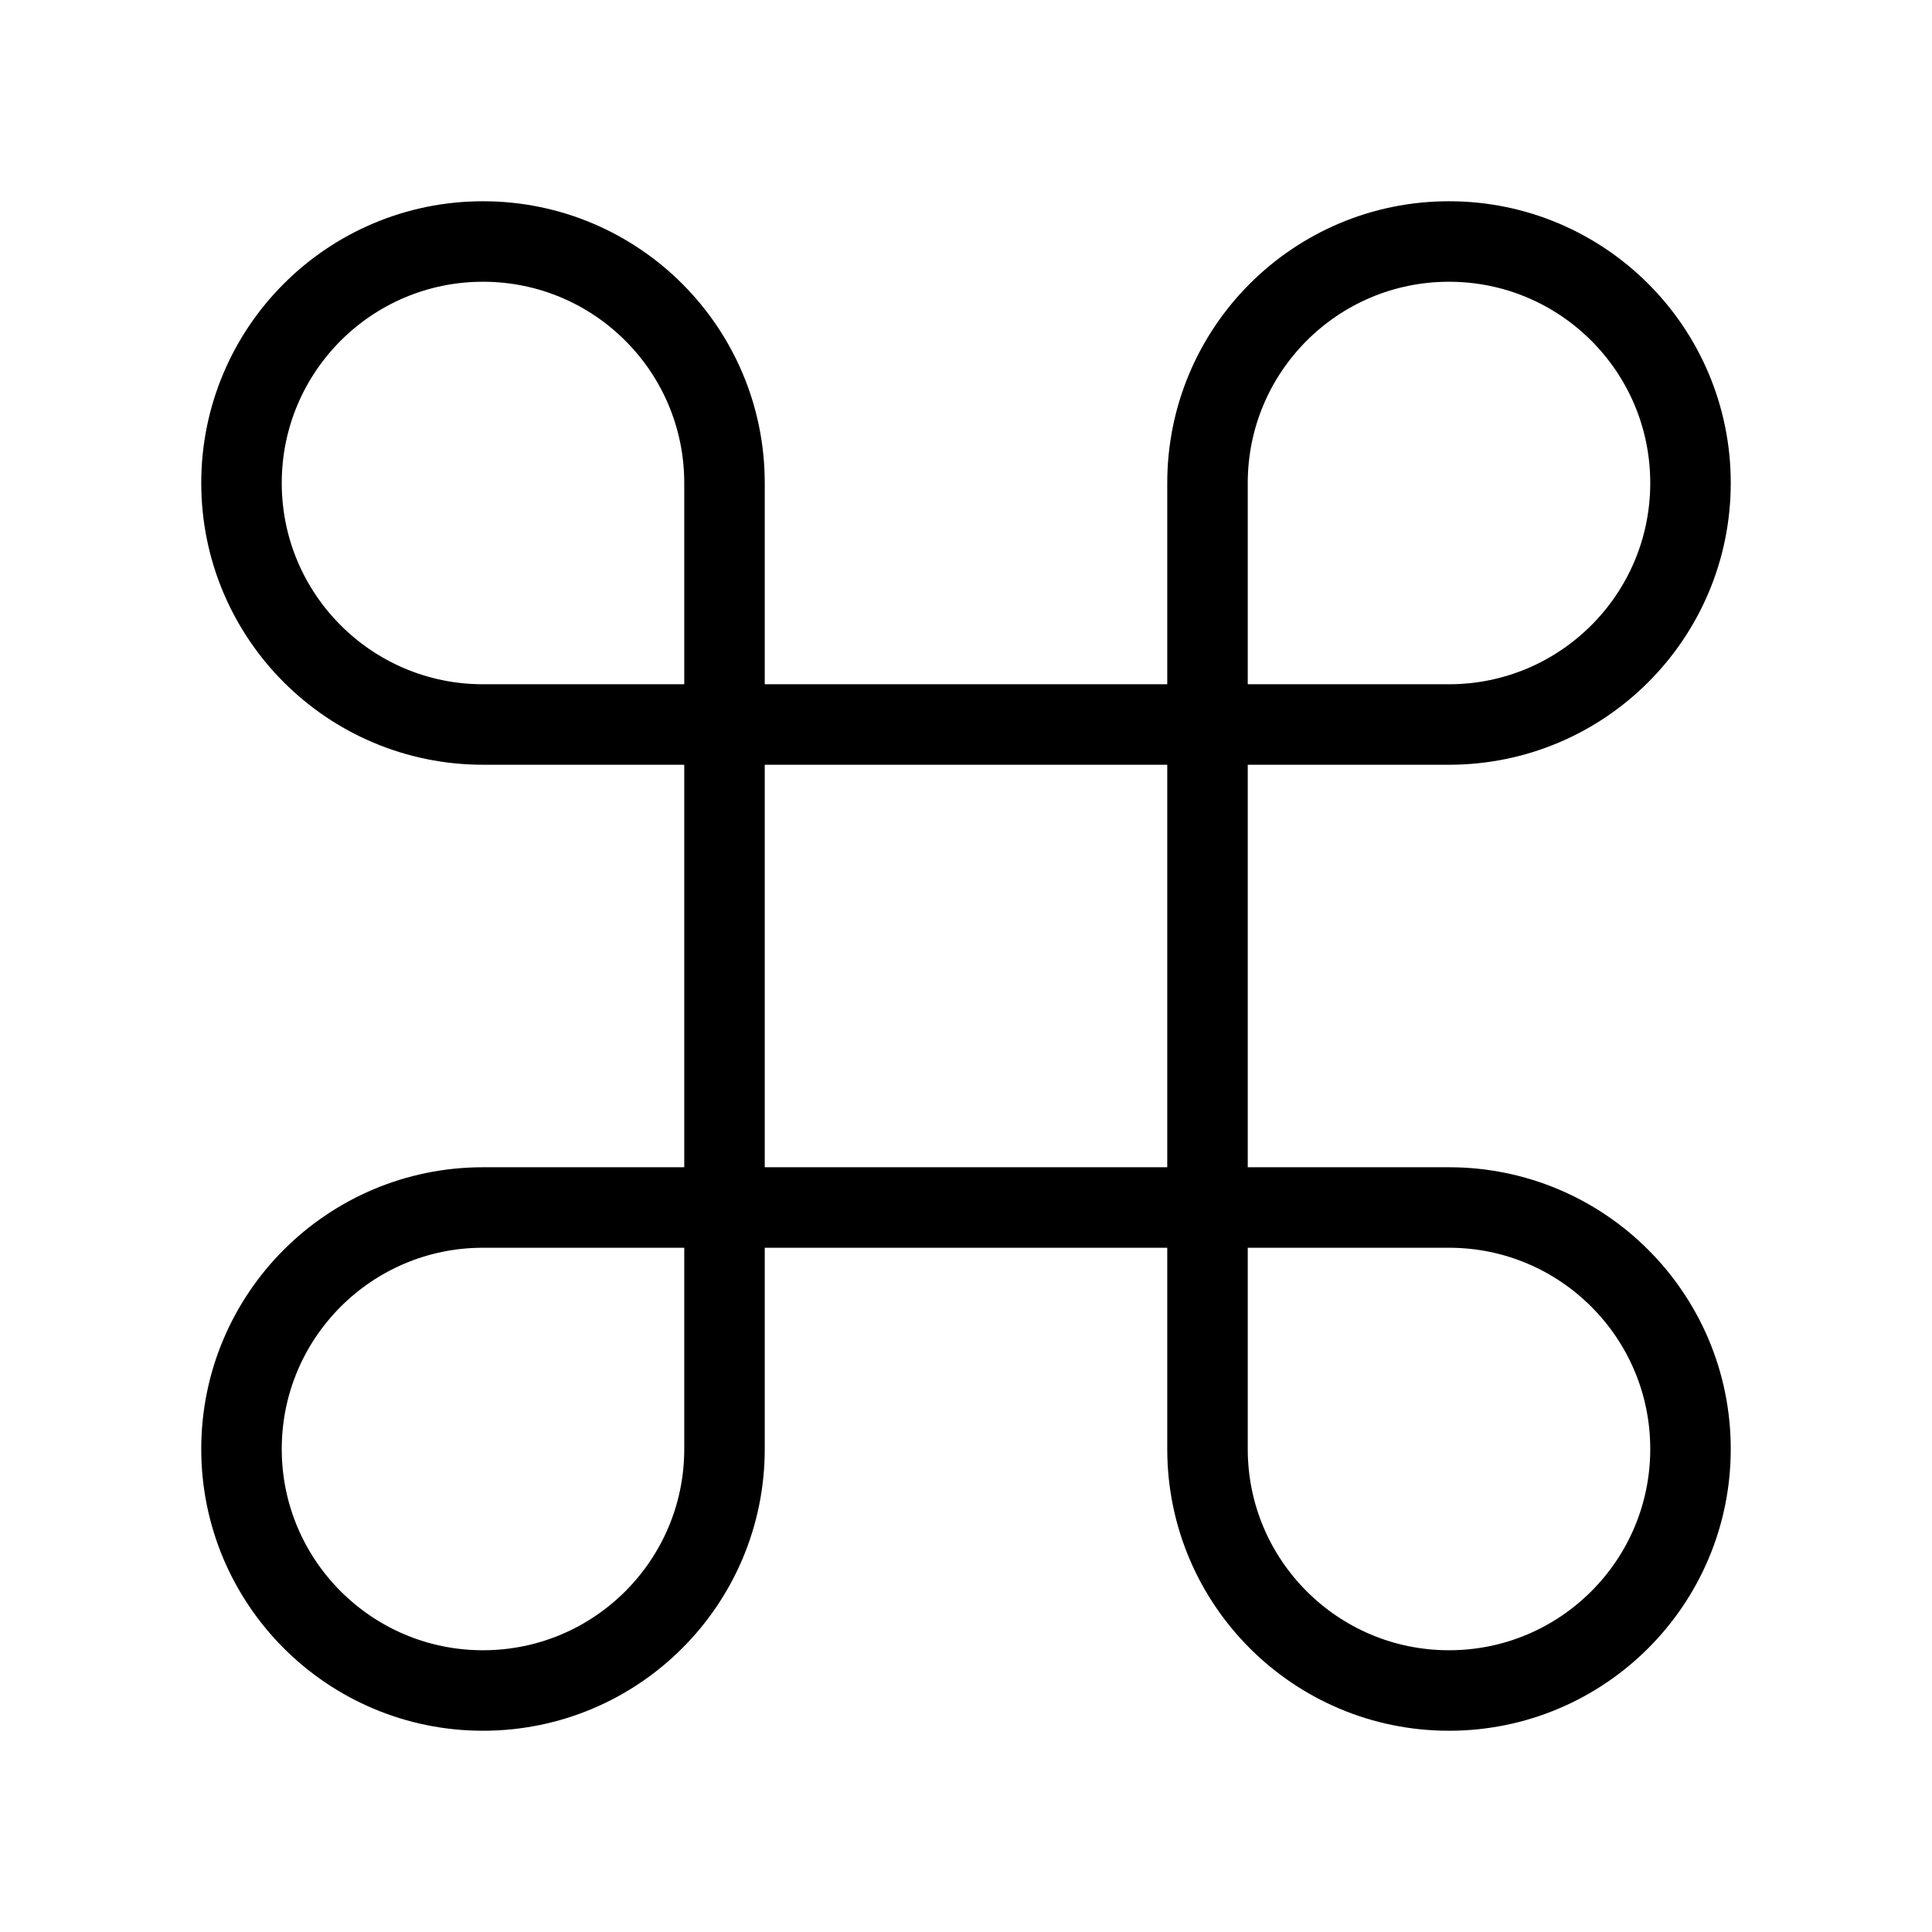
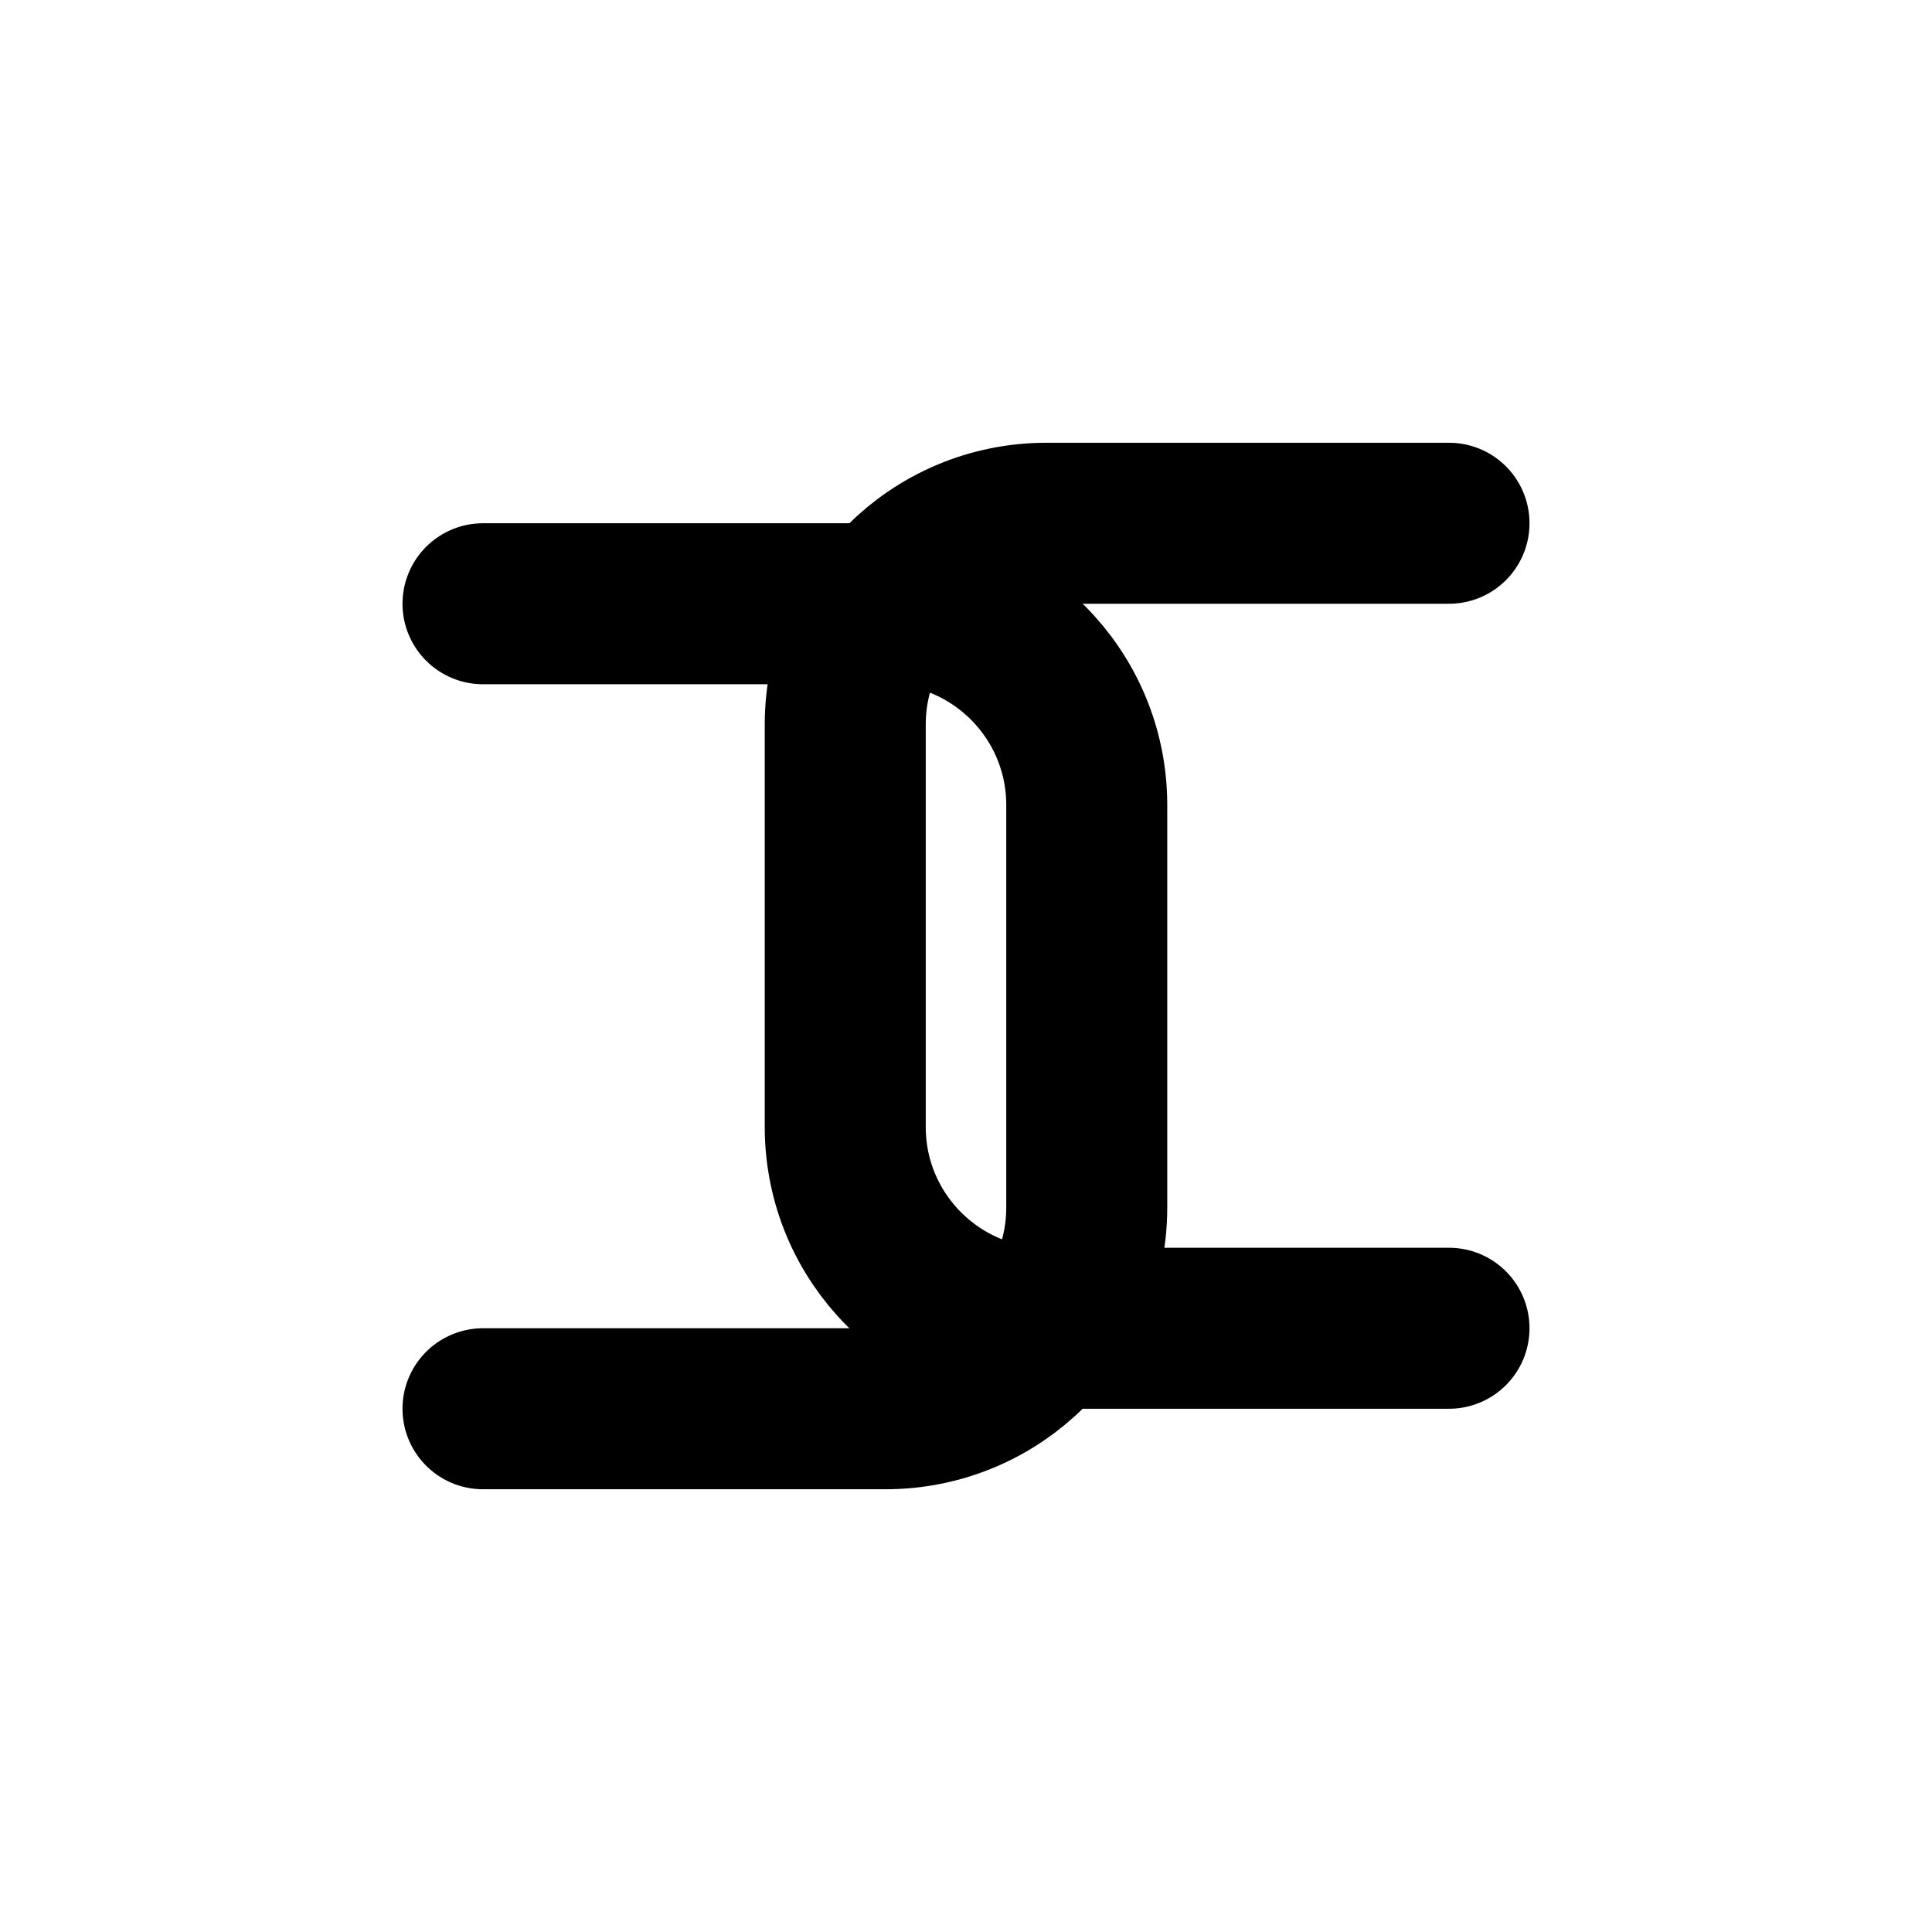
- <svg xmlns="http://www.w3.org/2000/svg" version="1.1" width="24" height="24">
-   <svg viewBox="0 0 24 24" fill="none" stroke="currentColor" strokewidth="2" strokelinecap="round" strokelinejoin="round">
-     <path d="M15 6v12a3 3 0 1 0 3-3H6a3 3 0 1 0 3 3V6a3 3 0 1 0-3 3h12a3 3 0 1 0-3-3" />
-   </svg>
-   <style>@media (prefers-color-scheme: light) { :root { filter: contrast(1) brightness(0.8); } }
- </style>
+ <svg xmlns="http://www.w3.org/2000/svg" viewBox="0 0 24 24" fill="none" stroke="currentColor" stroke-width="2" stroke-linecap="round" stroke-linejoin="round">
+   <path d="M18 16.5h-5a2.5 2.5 0 0 1-2.5-2.5v-5a2.5 2.5 0 0 1 2.5-2.5h5" />
+   <path d="M6 7.5h5a2.5 2.5 0 0 1 2.5 2.5v5a2.5 2.5 0 0 1-2.5 2.5H6" />
</svg>
